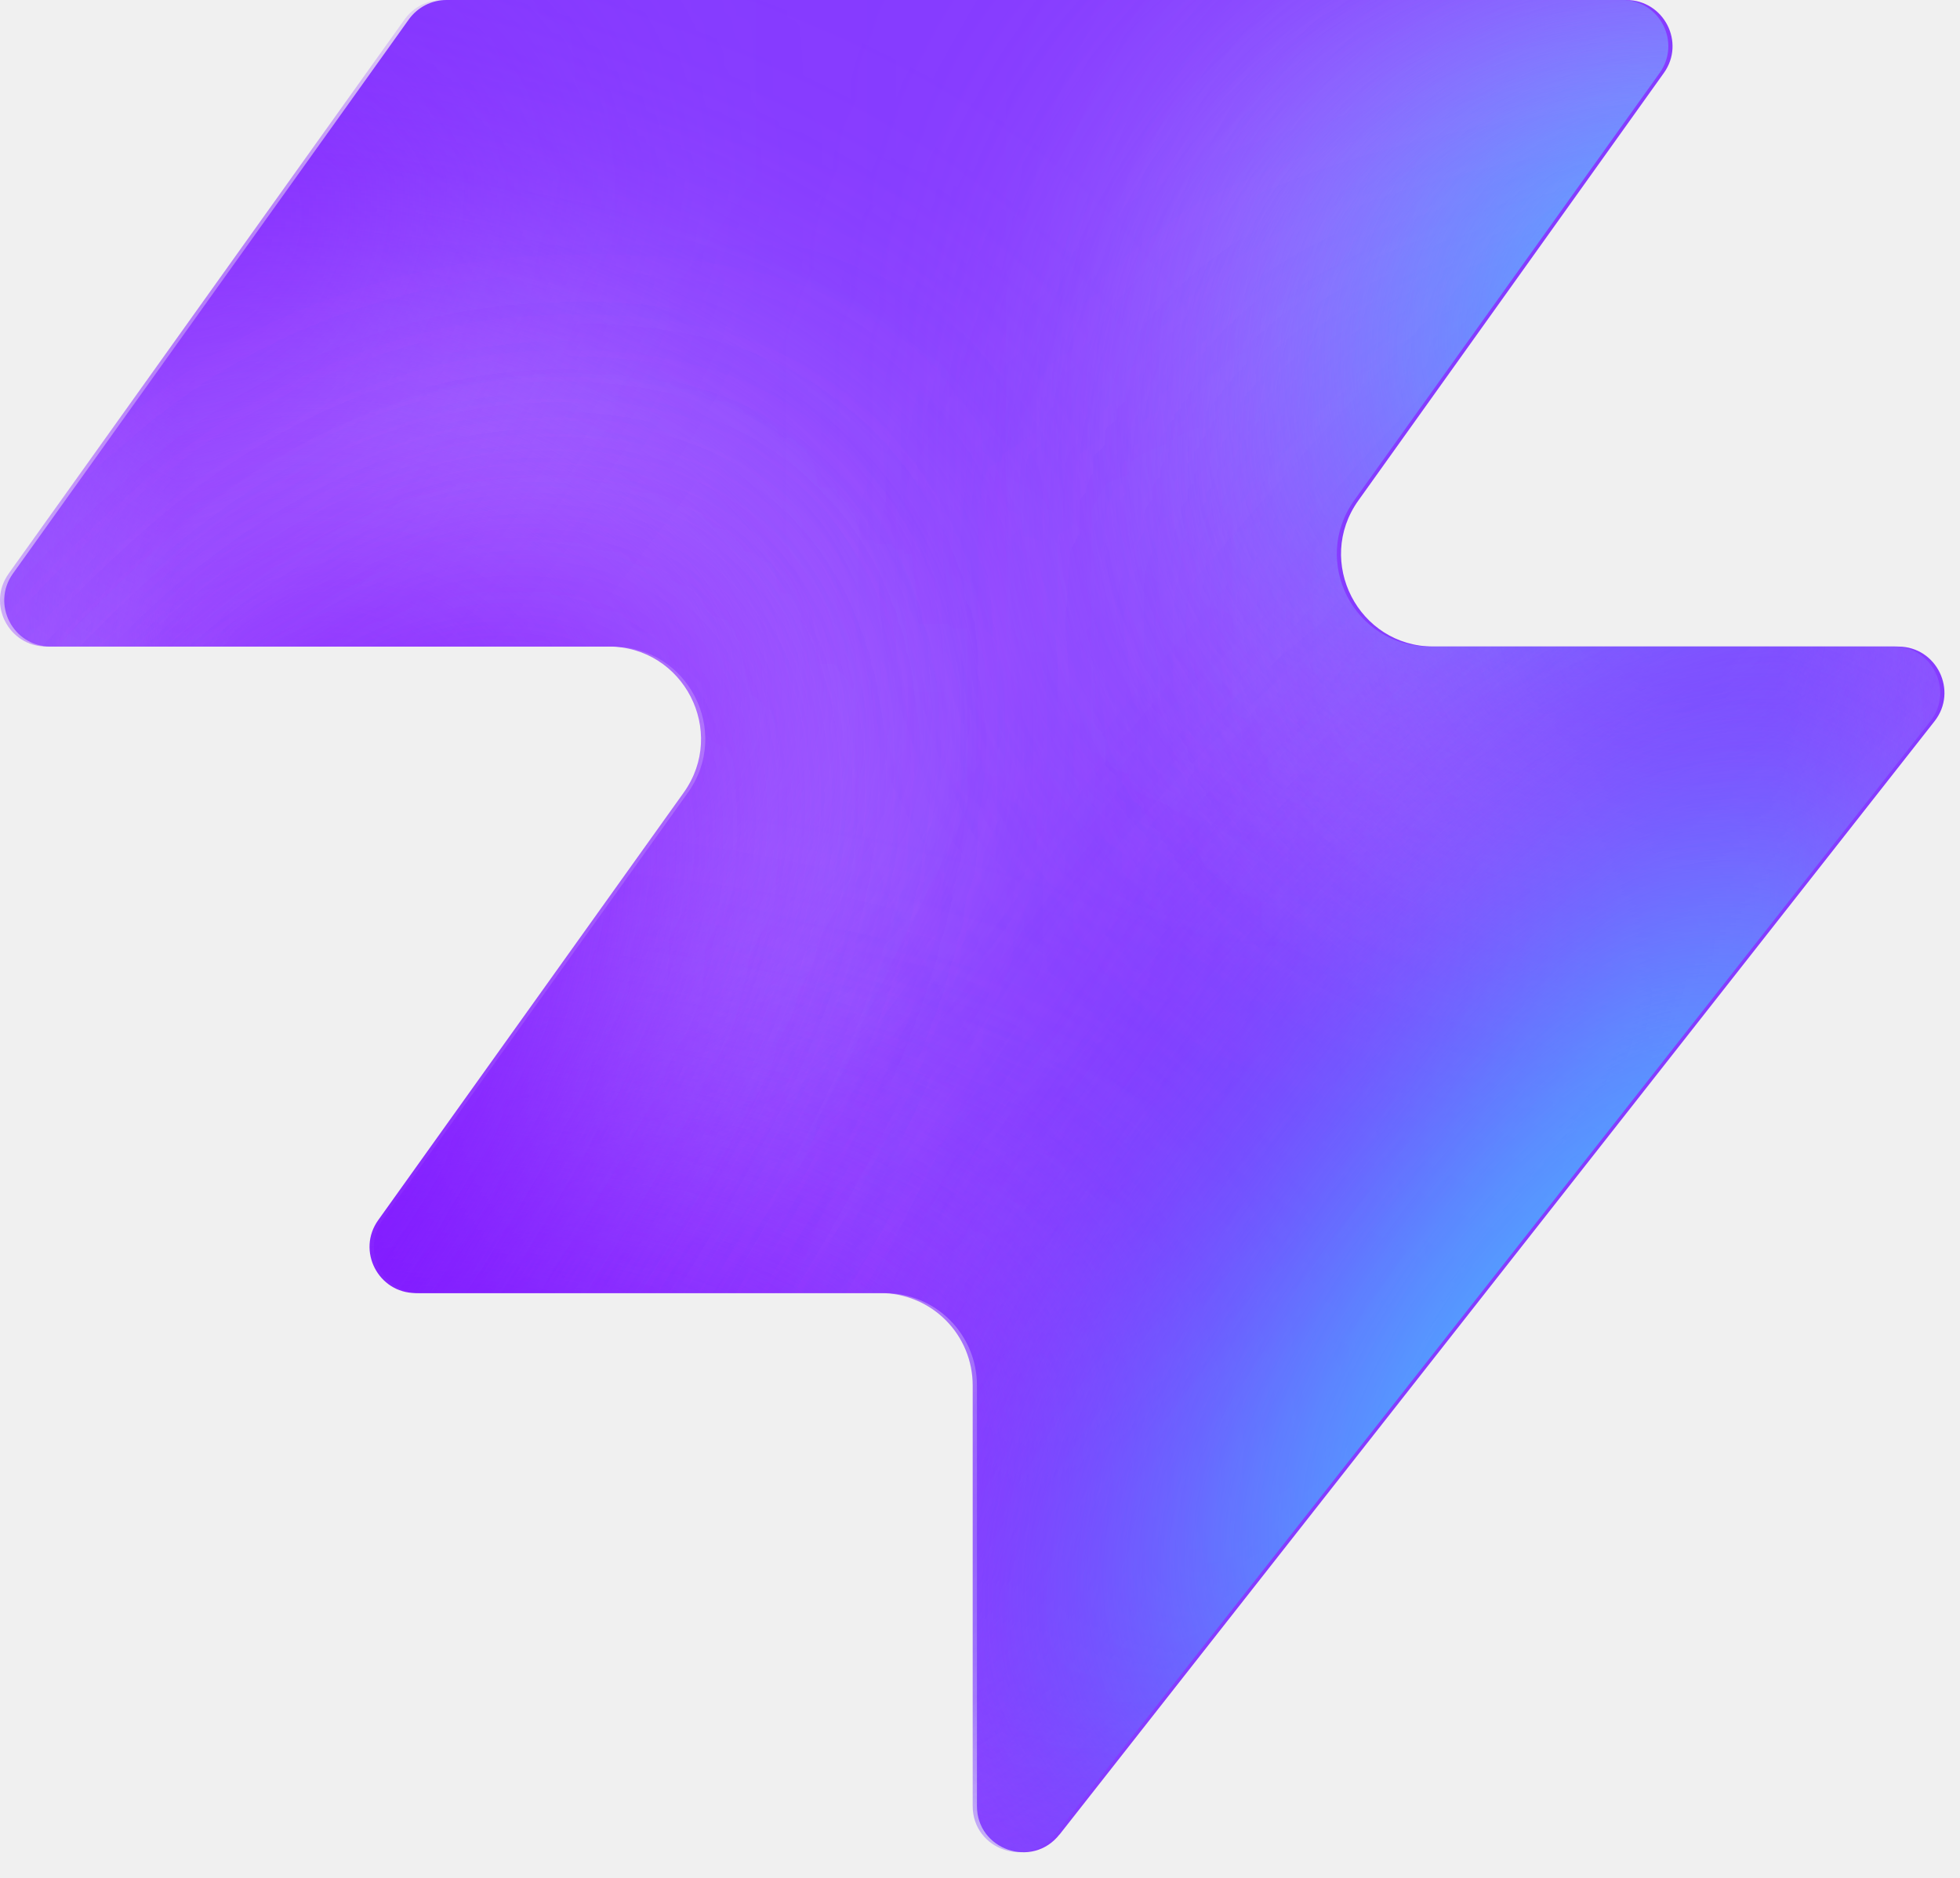
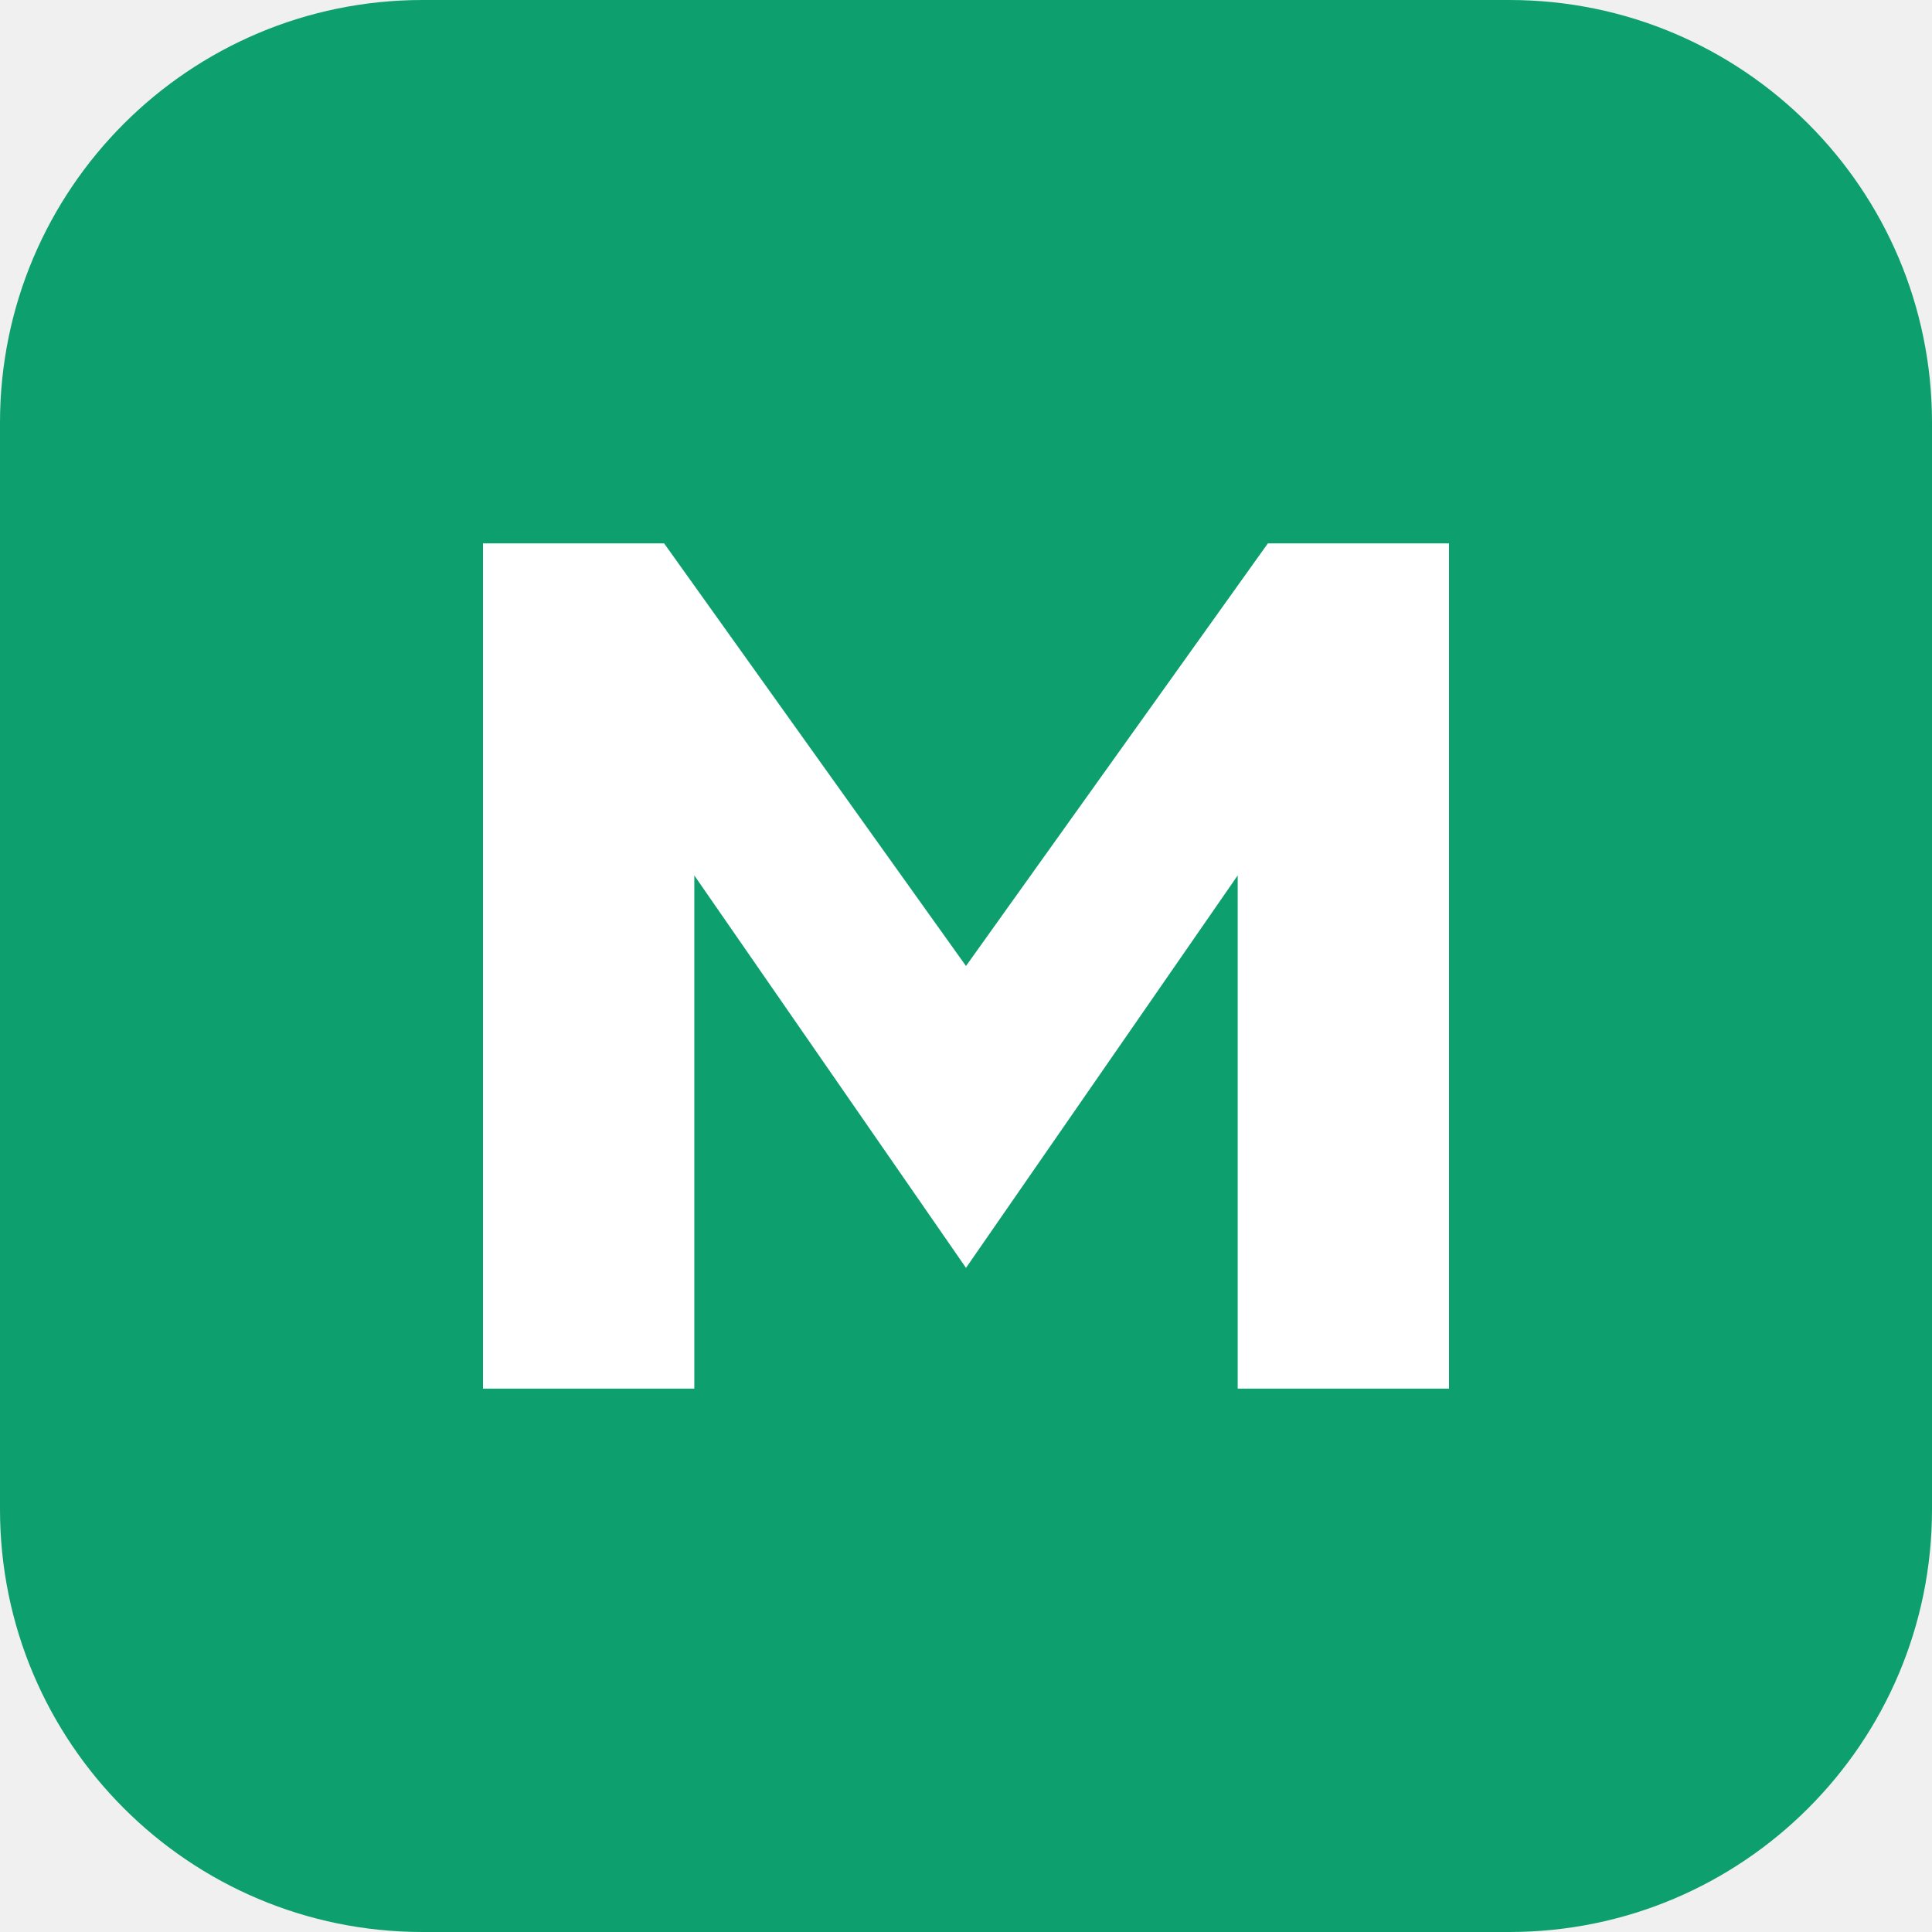
- <svg xmlns="http://www.w3.org/2000/svg" width="48" height="46" fill="none" viewBox="0 0 48 46">
-   <path fill="#863bff" d="M25.946 44.938c-.664.845-2.021.375-2.021-.698V33.937a2.26 2.26 0 0 0-2.262-2.262H10.287c-.92 0-1.456-1.04-.92-1.788l7.48-10.471c1.07-1.497 0-3.578-1.842-3.578H1.237c-.92 0-1.456-1.04-.92-1.788L10.013.474c.214-.297.556-.474.92-.474h28.894c.92 0 1.456 1.04.92 1.788l-7.48 10.471c-1.07 1.498 0 3.579 1.842 3.579h11.377c.943 0 1.473 1.088.89 1.83L25.947 44.94z" style="fill:#863bff;fill:color(display-p3 .525 .23 1);fill-opacity:1" />
-   <mask id="a" width="48" height="46" x="0" y="0" maskUnits="userSpaceOnUse" style="mask-type:alpha">
-     <path fill="#000" d="M25.842 44.938c-.664.844-2.021.375-2.021-.698V33.937a2.26 2.26 0 0 0-2.262-2.262H10.183c-.92 0-1.456-1.04-.92-1.788l7.48-10.471c1.07-1.498 0-3.579-1.842-3.579H1.133c-.92 0-1.456-1.04-.92-1.787L9.91.473c.214-.297.556-.474.92-.474h28.894c.92 0 1.456 1.04.92 1.788l-7.48 10.471c-1.07 1.498 0 3.578 1.842 3.578h11.377c.943 0 1.473 1.088.89 1.832L25.843 44.94z" style="fill:#000;fill-opacity:1" />
-   </mask>
-   <g mask="url(#a)">
-     <g filter="url(#b)">
-       <ellipse cx="5.508" cy="14.704" fill="#ede6ff" rx="5.508" ry="14.704" style="fill:#ede6ff;fill:color(display-p3 .927 .903 1);fill-opacity:1" transform="matrix(.00324 1 1 -.00324 -4.47 31.516)" />
-     </g>
-     <g filter="url(#c)">
-       <ellipse cx="10.399" cy="29.851" fill="#ede6ff" rx="10.399" ry="29.851" style="fill:#ede6ff;fill:color(display-p3 .927 .903 1);fill-opacity:1" transform="matrix(.00324 1 1 -.00324 -39.328 7.883)" />
-     </g>
-     <g filter="url(#d)">
-       <ellipse cx="5.508" cy="30.487" fill="#7e14ff" rx="5.508" ry="30.487" style="fill:#7e14ff;fill:color(display-p3 .492 .077 1);fill-opacity:1" transform="rotate(89.814 -25.913 -14.639)scale(1 -1)" />
-     </g>
-     <g filter="url(#e)">
-       <ellipse cx="5.508" cy="30.599" fill="#7e14ff" rx="5.508" ry="30.599" style="fill:#7e14ff;fill:color(display-p3 .492 .077 1);fill-opacity:1" transform="rotate(89.814 -32.644 -3.334)scale(1 -1)" />
-     </g>
-     <g filter="url(#f)">
-       <ellipse cx="5.508" cy="30.599" fill="#7e14ff" rx="5.508" ry="30.599" style="fill:#7e14ff;fill:color(display-p3 .492 .077 1);fill-opacity:1" transform="matrix(.00324 1 1 -.00324 -34.34 30.47)" />
-     </g>
-     <g filter="url(#g)">
-       <ellipse cx="14.072" cy="22.078" fill="#ede6ff" rx="14.072" ry="22.078" style="fill:#ede6ff;fill:color(display-p3 .927 .903 1);fill-opacity:1" transform="rotate(93.35 24.506 48.493)scale(-1 1)" />
-     </g>
-     <g filter="url(#h)">
-       <ellipse cx="3.47" cy="21.501" fill="#7e14ff" rx="3.47" ry="21.501" style="fill:#7e14ff;fill:color(display-p3 .492 .077 1);fill-opacity:1" transform="rotate(89.009 28.708 47.59)scale(-1 1)" />
-     </g>
-     <g filter="url(#i)">
-       <ellipse cx="3.47" cy="21.501" fill="#7e14ff" rx="3.47" ry="21.501" style="fill:#7e14ff;fill:color(display-p3 .492 .077 1);fill-opacity:1" transform="rotate(89.009 28.708 47.59)scale(-1 1)" />
-     </g>
-     <g filter="url(#j)">
-       <ellipse cx=".387" cy="8.972" fill="#7e14ff" rx="4.407" ry="29.108" style="fill:#7e14ff;fill:color(display-p3 .492 .077 1);fill-opacity:1" transform="rotate(39.51 .387 8.972)" />
-     </g>
-     <g filter="url(#k)">
-       <ellipse cx="47.523" cy="-6.092" fill="#7e14ff" rx="4.407" ry="29.108" style="fill:#7e14ff;fill:color(display-p3 .492 .077 1);fill-opacity:1" transform="rotate(37.892 47.523 -6.092)" />
-     </g>
-     <g filter="url(#l)">
-       <ellipse cx="41.412" cy="6.333" fill="#47bfff" rx="5.971" ry="9.665" style="fill:#47bfff;fill:color(display-p3 .28 .748 1);fill-opacity:1" transform="rotate(37.892 41.412 6.333)" />
-     </g>
-     <g filter="url(#m)">
-       <ellipse cx="-1.879" cy="38.332" fill="#7e14ff" rx="4.407" ry="29.108" style="fill:#7e14ff;fill:color(display-p3 .492 .077 1);fill-opacity:1" transform="rotate(37.892 -1.88 38.332)" />
-     </g>
-     <g filter="url(#n)">
-       <ellipse cx="-1.879" cy="38.332" fill="#7e14ff" rx="4.407" ry="29.108" style="fill:#7e14ff;fill:color(display-p3 .492 .077 1);fill-opacity:1" transform="rotate(37.892 -1.88 38.332)" />
-     </g>
-     <g filter="url(#o)">
-       <ellipse cx="35.651" cy="29.907" fill="#7e14ff" rx="4.407" ry="29.108" style="fill:#7e14ff;fill:color(display-p3 .492 .077 1);fill-opacity:1" transform="rotate(37.892 35.651 29.907)" />
-     </g>
-     <g filter="url(#p)">
-       <ellipse cx="38.418" cy="32.4" fill="#47bfff" rx="5.971" ry="15.297" style="fill:#47bfff;fill:color(display-p3 .28 .748 1);fill-opacity:1" transform="rotate(37.892 38.418 32.4)" />
-     </g>
-   </g>
-   <defs>
-     <filter id="b" width="60.045" height="41.654" x="-19.77" y="16.149" color-interpolation-filters="sRGB" filterUnits="userSpaceOnUse">
-       <feFlood flood-opacity="0" result="BackgroundImageFix" />
-       <feBlend in="SourceGraphic" in2="BackgroundImageFix" result="shape" />
-       <feGaussianBlur result="effect1_foregroundBlur_2002_17158" stdDeviation="7.659" />
-     </filter>
-     <filter id="c" width="90.34" height="51.437" x="-54.613" y="-7.533" color-interpolation-filters="sRGB" filterUnits="userSpaceOnUse">
-       <feFlood flood-opacity="0" result="BackgroundImageFix" />
-       <feBlend in="SourceGraphic" in2="BackgroundImageFix" result="shape" />
-       <feGaussianBlur result="effect1_foregroundBlur_2002_17158" stdDeviation="7.659" />
-     </filter>
-     <filter id="d" width="79.355" height="29.4" x="-49.64" y="2.03" color-interpolation-filters="sRGB" filterUnits="userSpaceOnUse">
-       <feFlood flood-opacity="0" result="BackgroundImageFix" />
-       <feBlend in="SourceGraphic" in2="BackgroundImageFix" result="shape" />
-       <feGaussianBlur result="effect1_foregroundBlur_2002_17158" stdDeviation="4.596" />
-     </filter>
-     <filter id="e" width="79.579" height="29.4" x="-45.045" y="20.029" color-interpolation-filters="sRGB" filterUnits="userSpaceOnUse">
-       <feFlood flood-opacity="0" result="BackgroundImageFix" />
-       <feBlend in="SourceGraphic" in2="BackgroundImageFix" result="shape" />
-       <feGaussianBlur result="effect1_foregroundBlur_2002_17158" stdDeviation="4.596" />
-     </filter>
-     <filter id="f" width="79.579" height="29.4" x="-43.513" y="21.178" color-interpolation-filters="sRGB" filterUnits="userSpaceOnUse">
-       <feFlood flood-opacity="0" result="BackgroundImageFix" />
-       <feBlend in="SourceGraphic" in2="BackgroundImageFix" result="shape" />
-       <feGaussianBlur result="effect1_foregroundBlur_2002_17158" stdDeviation="4.596" />
-     </filter>
-     <filter id="g" width="74.749" height="58.852" x="15.756" y="-17.901" color-interpolation-filters="sRGB" filterUnits="userSpaceOnUse">
-       <feFlood flood-opacity="0" result="BackgroundImageFix" />
-       <feBlend in="SourceGraphic" in2="BackgroundImageFix" result="shape" />
-       <feGaussianBlur result="effect1_foregroundBlur_2002_17158" stdDeviation="7.659" />
-     </filter>
-     <filter id="h" width="61.377" height="25.362" x="23.548" y="2.284" color-interpolation-filters="sRGB" filterUnits="userSpaceOnUse">
-       <feFlood flood-opacity="0" result="BackgroundImageFix" />
-       <feBlend in="SourceGraphic" in2="BackgroundImageFix" result="shape" />
-       <feGaussianBlur result="effect1_foregroundBlur_2002_17158" stdDeviation="4.596" />
-     </filter>
-     <filter id="i" width="61.377" height="25.362" x="23.548" y="2.284" color-interpolation-filters="sRGB" filterUnits="userSpaceOnUse">
-       <feFlood flood-opacity="0" result="BackgroundImageFix" />
-       <feBlend in="SourceGraphic" in2="BackgroundImageFix" result="shape" />
-       <feGaussianBlur result="effect1_foregroundBlur_2002_17158" stdDeviation="4.596" />
-     </filter>
-     <filter id="j" width="56.045" height="63.649" x="-27.636" y="-22.853" color-interpolation-filters="sRGB" filterUnits="userSpaceOnUse">
-       <feFlood flood-opacity="0" result="BackgroundImageFix" />
-       <feBlend in="SourceGraphic" in2="BackgroundImageFix" result="shape" />
-       <feGaussianBlur result="effect1_foregroundBlur_2002_17158" stdDeviation="4.596" />
-     </filter>
-     <filter id="k" width="54.814" height="64.646" x="20.116" y="-38.415" color-interpolation-filters="sRGB" filterUnits="userSpaceOnUse">
-       <feFlood flood-opacity="0" result="BackgroundImageFix" />
-       <feBlend in="SourceGraphic" in2="BackgroundImageFix" result="shape" />
-       <feGaussianBlur result="effect1_foregroundBlur_2002_17158" stdDeviation="4.596" />
-     </filter>
-     <filter id="l" width="33.541" height="35.313" x="24.641" y="-11.323" color-interpolation-filters="sRGB" filterUnits="userSpaceOnUse">
-       <feFlood flood-opacity="0" result="BackgroundImageFix" />
-       <feBlend in="SourceGraphic" in2="BackgroundImageFix" result="shape" />
-       <feGaussianBlur result="effect1_foregroundBlur_2002_17158" stdDeviation="4.596" />
-     </filter>
-     <filter id="m" width="54.814" height="64.646" x="-29.286" y="6.009" color-interpolation-filters="sRGB" filterUnits="userSpaceOnUse">
-       <feFlood flood-opacity="0" result="BackgroundImageFix" />
-       <feBlend in="SourceGraphic" in2="BackgroundImageFix" result="shape" />
-       <feGaussianBlur result="effect1_foregroundBlur_2002_17158" stdDeviation="4.596" />
-     </filter>
-     <filter id="n" width="54.814" height="64.646" x="-29.286" y="6.009" color-interpolation-filters="sRGB" filterUnits="userSpaceOnUse">
-       <feFlood flood-opacity="0" result="BackgroundImageFix" />
-       <feBlend in="SourceGraphic" in2="BackgroundImageFix" result="shape" />
-       <feGaussianBlur result="effect1_foregroundBlur_2002_17158" stdDeviation="4.596" />
-     </filter>
-     <filter id="o" width="54.814" height="64.646" x="8.244" y="-2.416" color-interpolation-filters="sRGB" filterUnits="userSpaceOnUse">
-       <feFlood flood-opacity="0" result="BackgroundImageFix" />
-       <feBlend in="SourceGraphic" in2="BackgroundImageFix" result="shape" />
-       <feGaussianBlur result="effect1_foregroundBlur_2002_17158" stdDeviation="4.596" />
-     </filter>
-     <filter id="p" width="39.409" height="43.623" x="18.713" y="10.588" color-interpolation-filters="sRGB" filterUnits="userSpaceOnUse">
-       <feFlood flood-opacity="0" result="BackgroundImageFix" />
-       <feBlend in="SourceGraphic" in2="BackgroundImageFix" result="shape" />
-       <feGaussianBlur result="effect1_foregroundBlur_2002_17158" stdDeviation="4.596" />
-     </filter>
-   </defs>
+ <svg xmlns="http://www.w3.org/2000/svg" viewBox="0 0 32 32">
+   <rect width="32" height="32" rx="7" fill="#0e9f6e" />
+   <path d="M8 23V9h3l5 7 5-7h3v14h-3.500v-8.500L16 21l-4.500-6.500V23z" fill="#fff" />
</svg>
